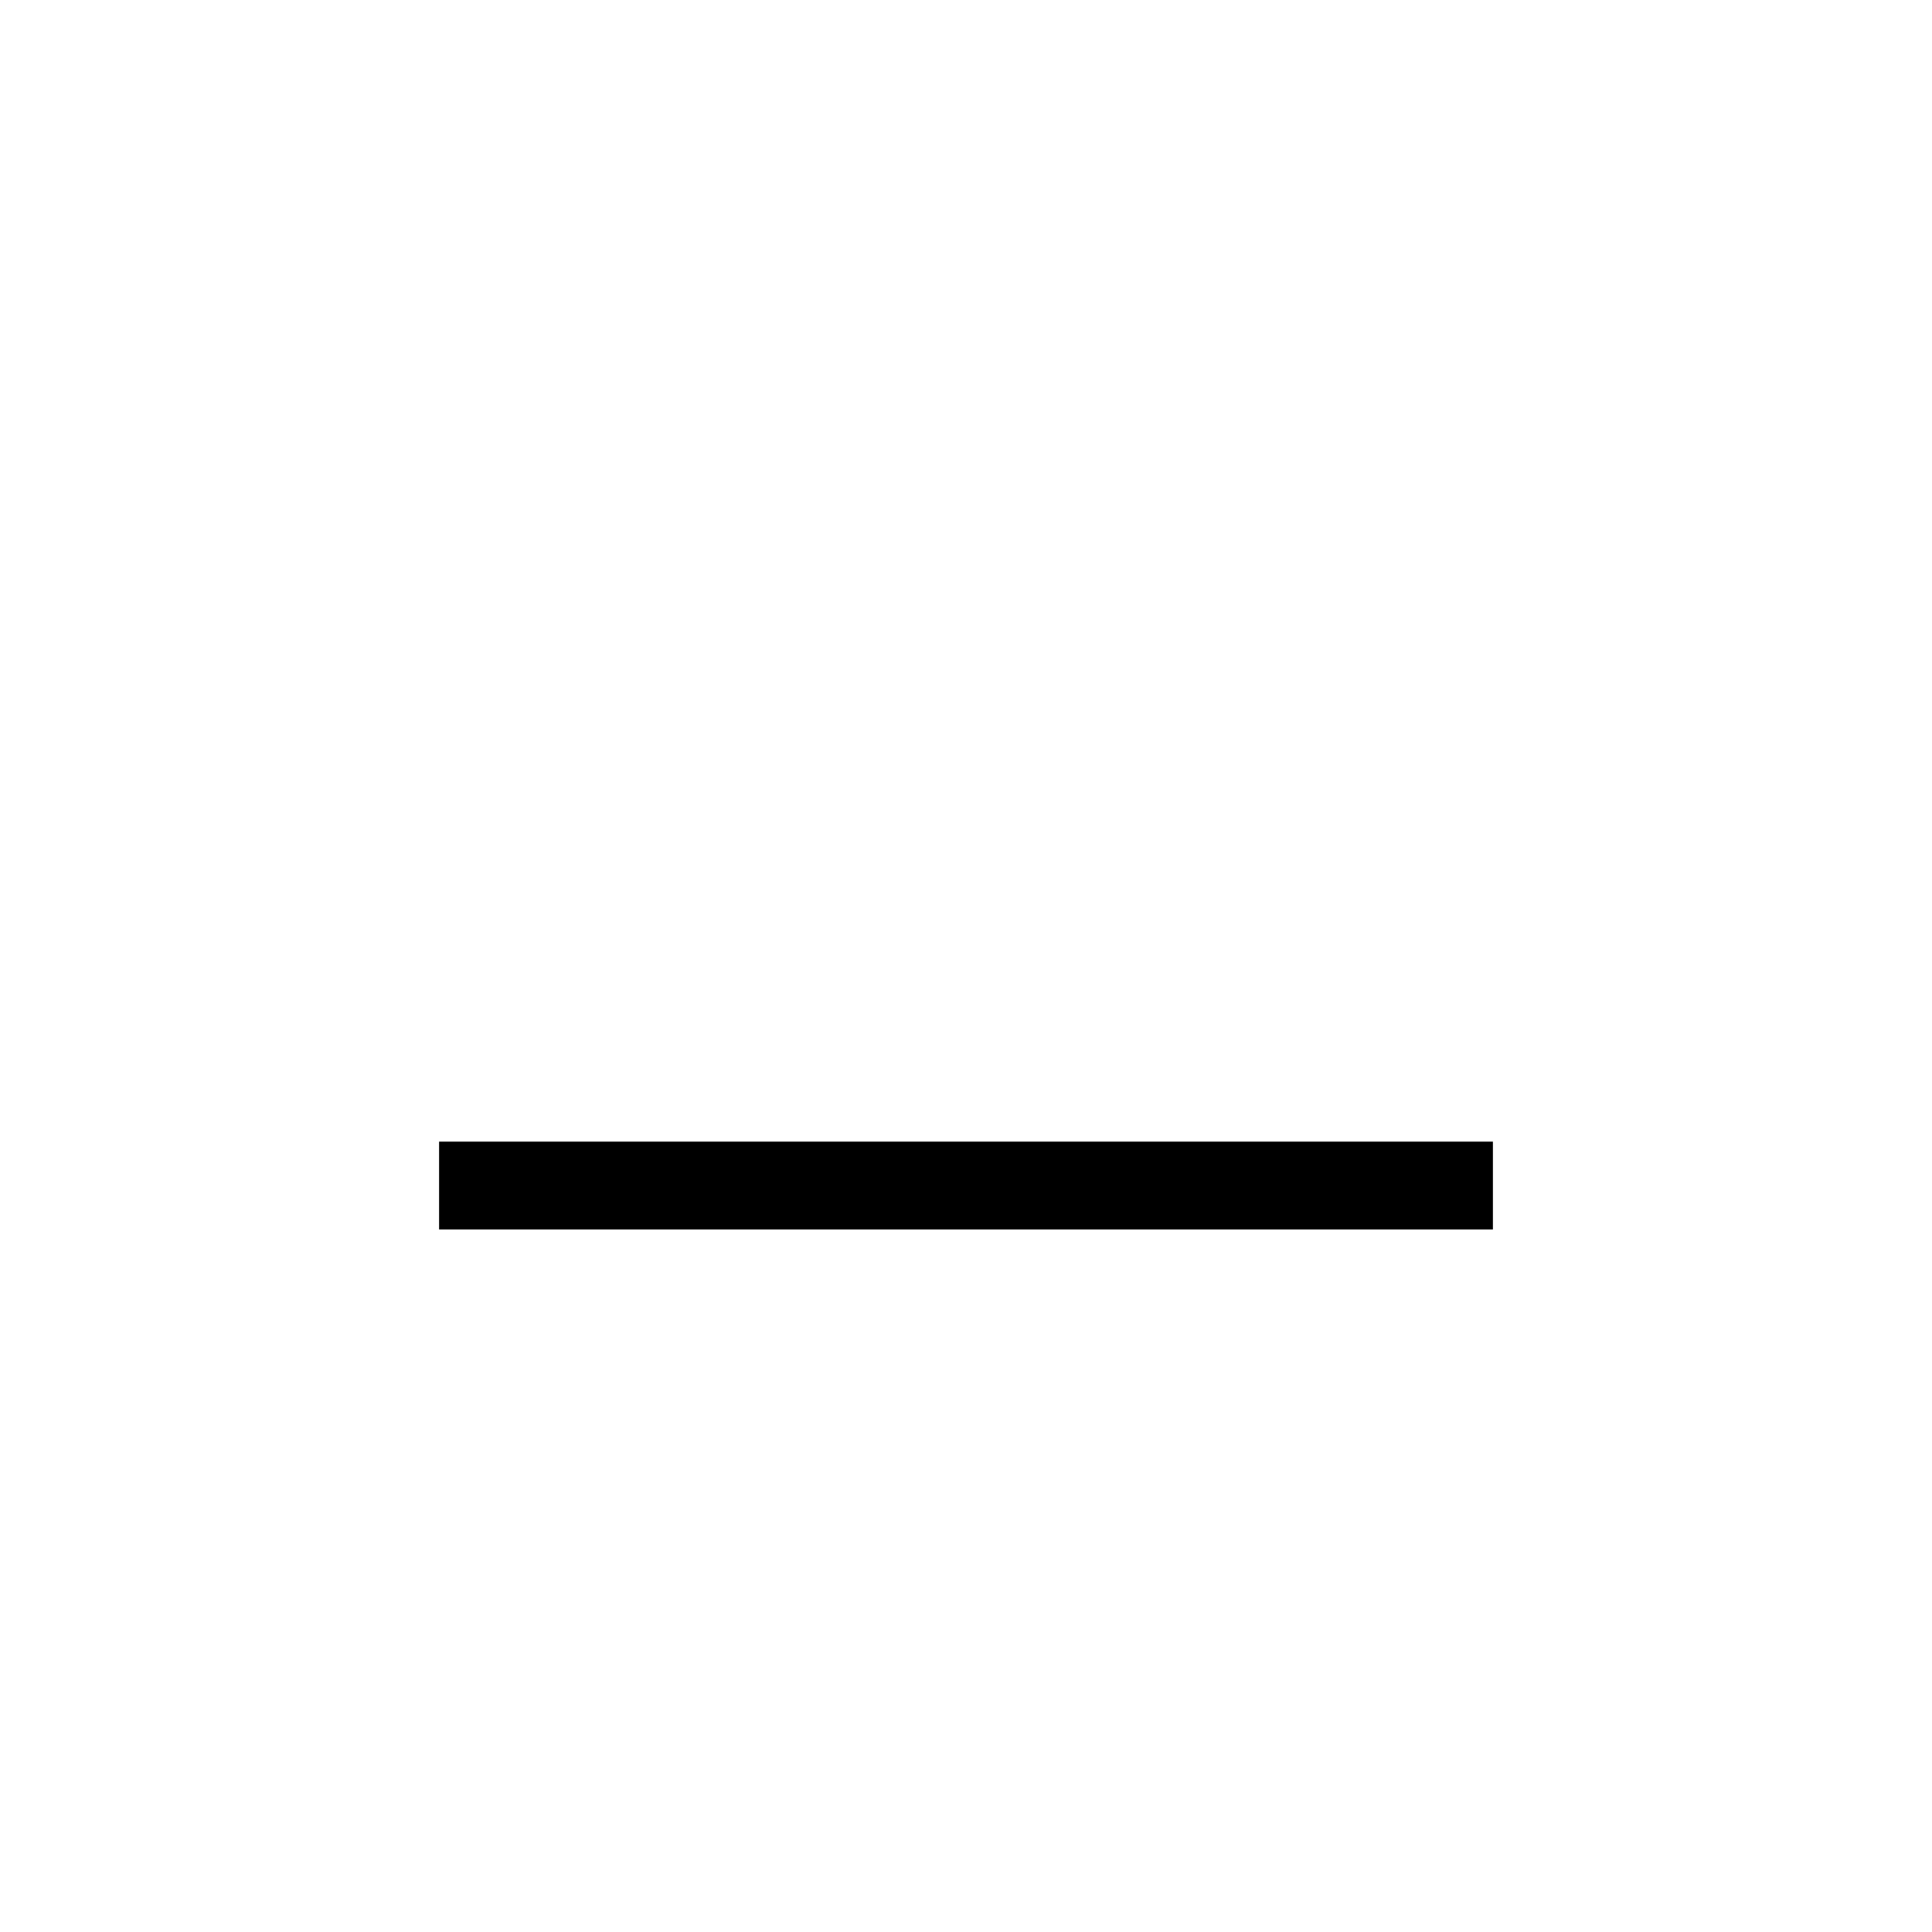
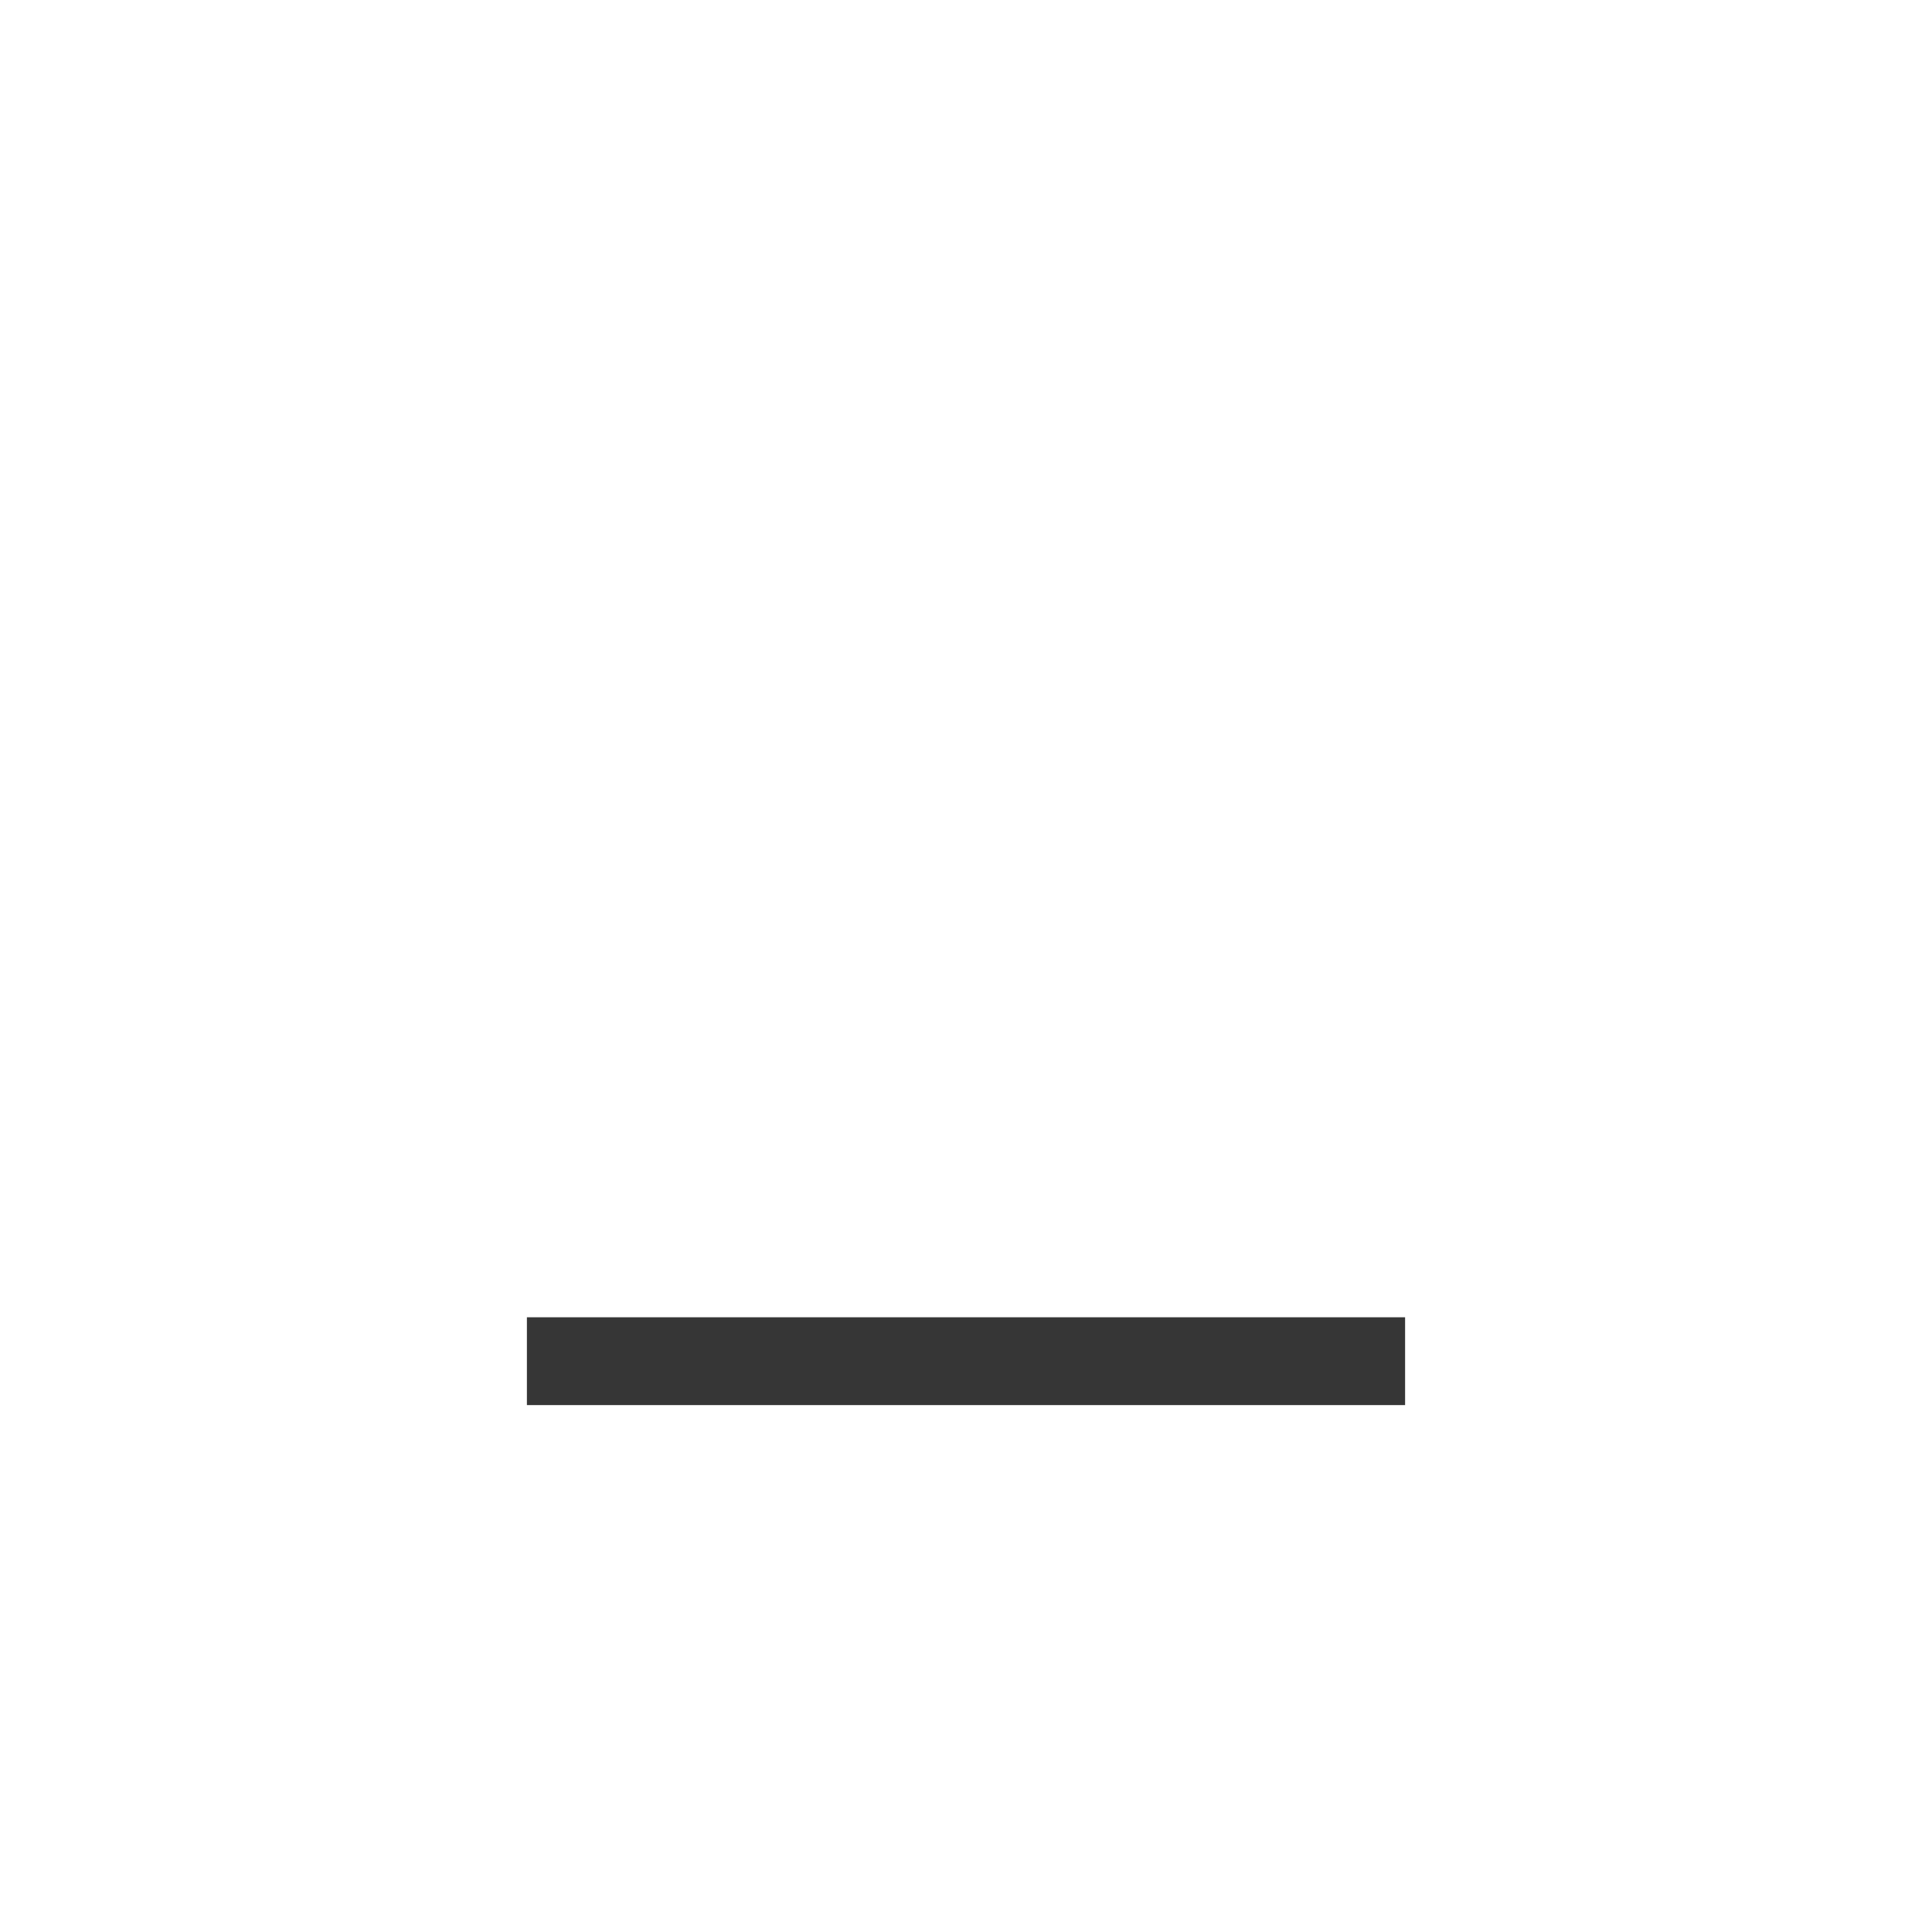
<svg xmlns="http://www.w3.org/2000/svg" width="22" height="22" viewBox="0 0 22 22" version="1.1" id="svg5">
-   <defs id="defs2" />
-   <rect style="fill:#000000;fill-opacity:1;stroke-width:1.225" id="rect1127" width="12" height="1" x="5" y="13" />
+   <defs id="defs2">
+     <style id="current-color-scheme" type="text/css">
+    .ColorScheme-Text { color:#363636; } .ColorScheme-Highlight { color:#4285f4; } .ColorScheme-NeutralText { color:#ff9800; } .ColorScheme-PositiveText { color:#4caf50; } .ColorScheme-NegativeText { color:#f44336; }
+    </style>
+   </defs>
+   <rect style="fill:currentColor;fill-opacity:1" class="ColorScheme-Text" id="rect1127" width="10" height="1" x="6" y="15" />
</svg>
